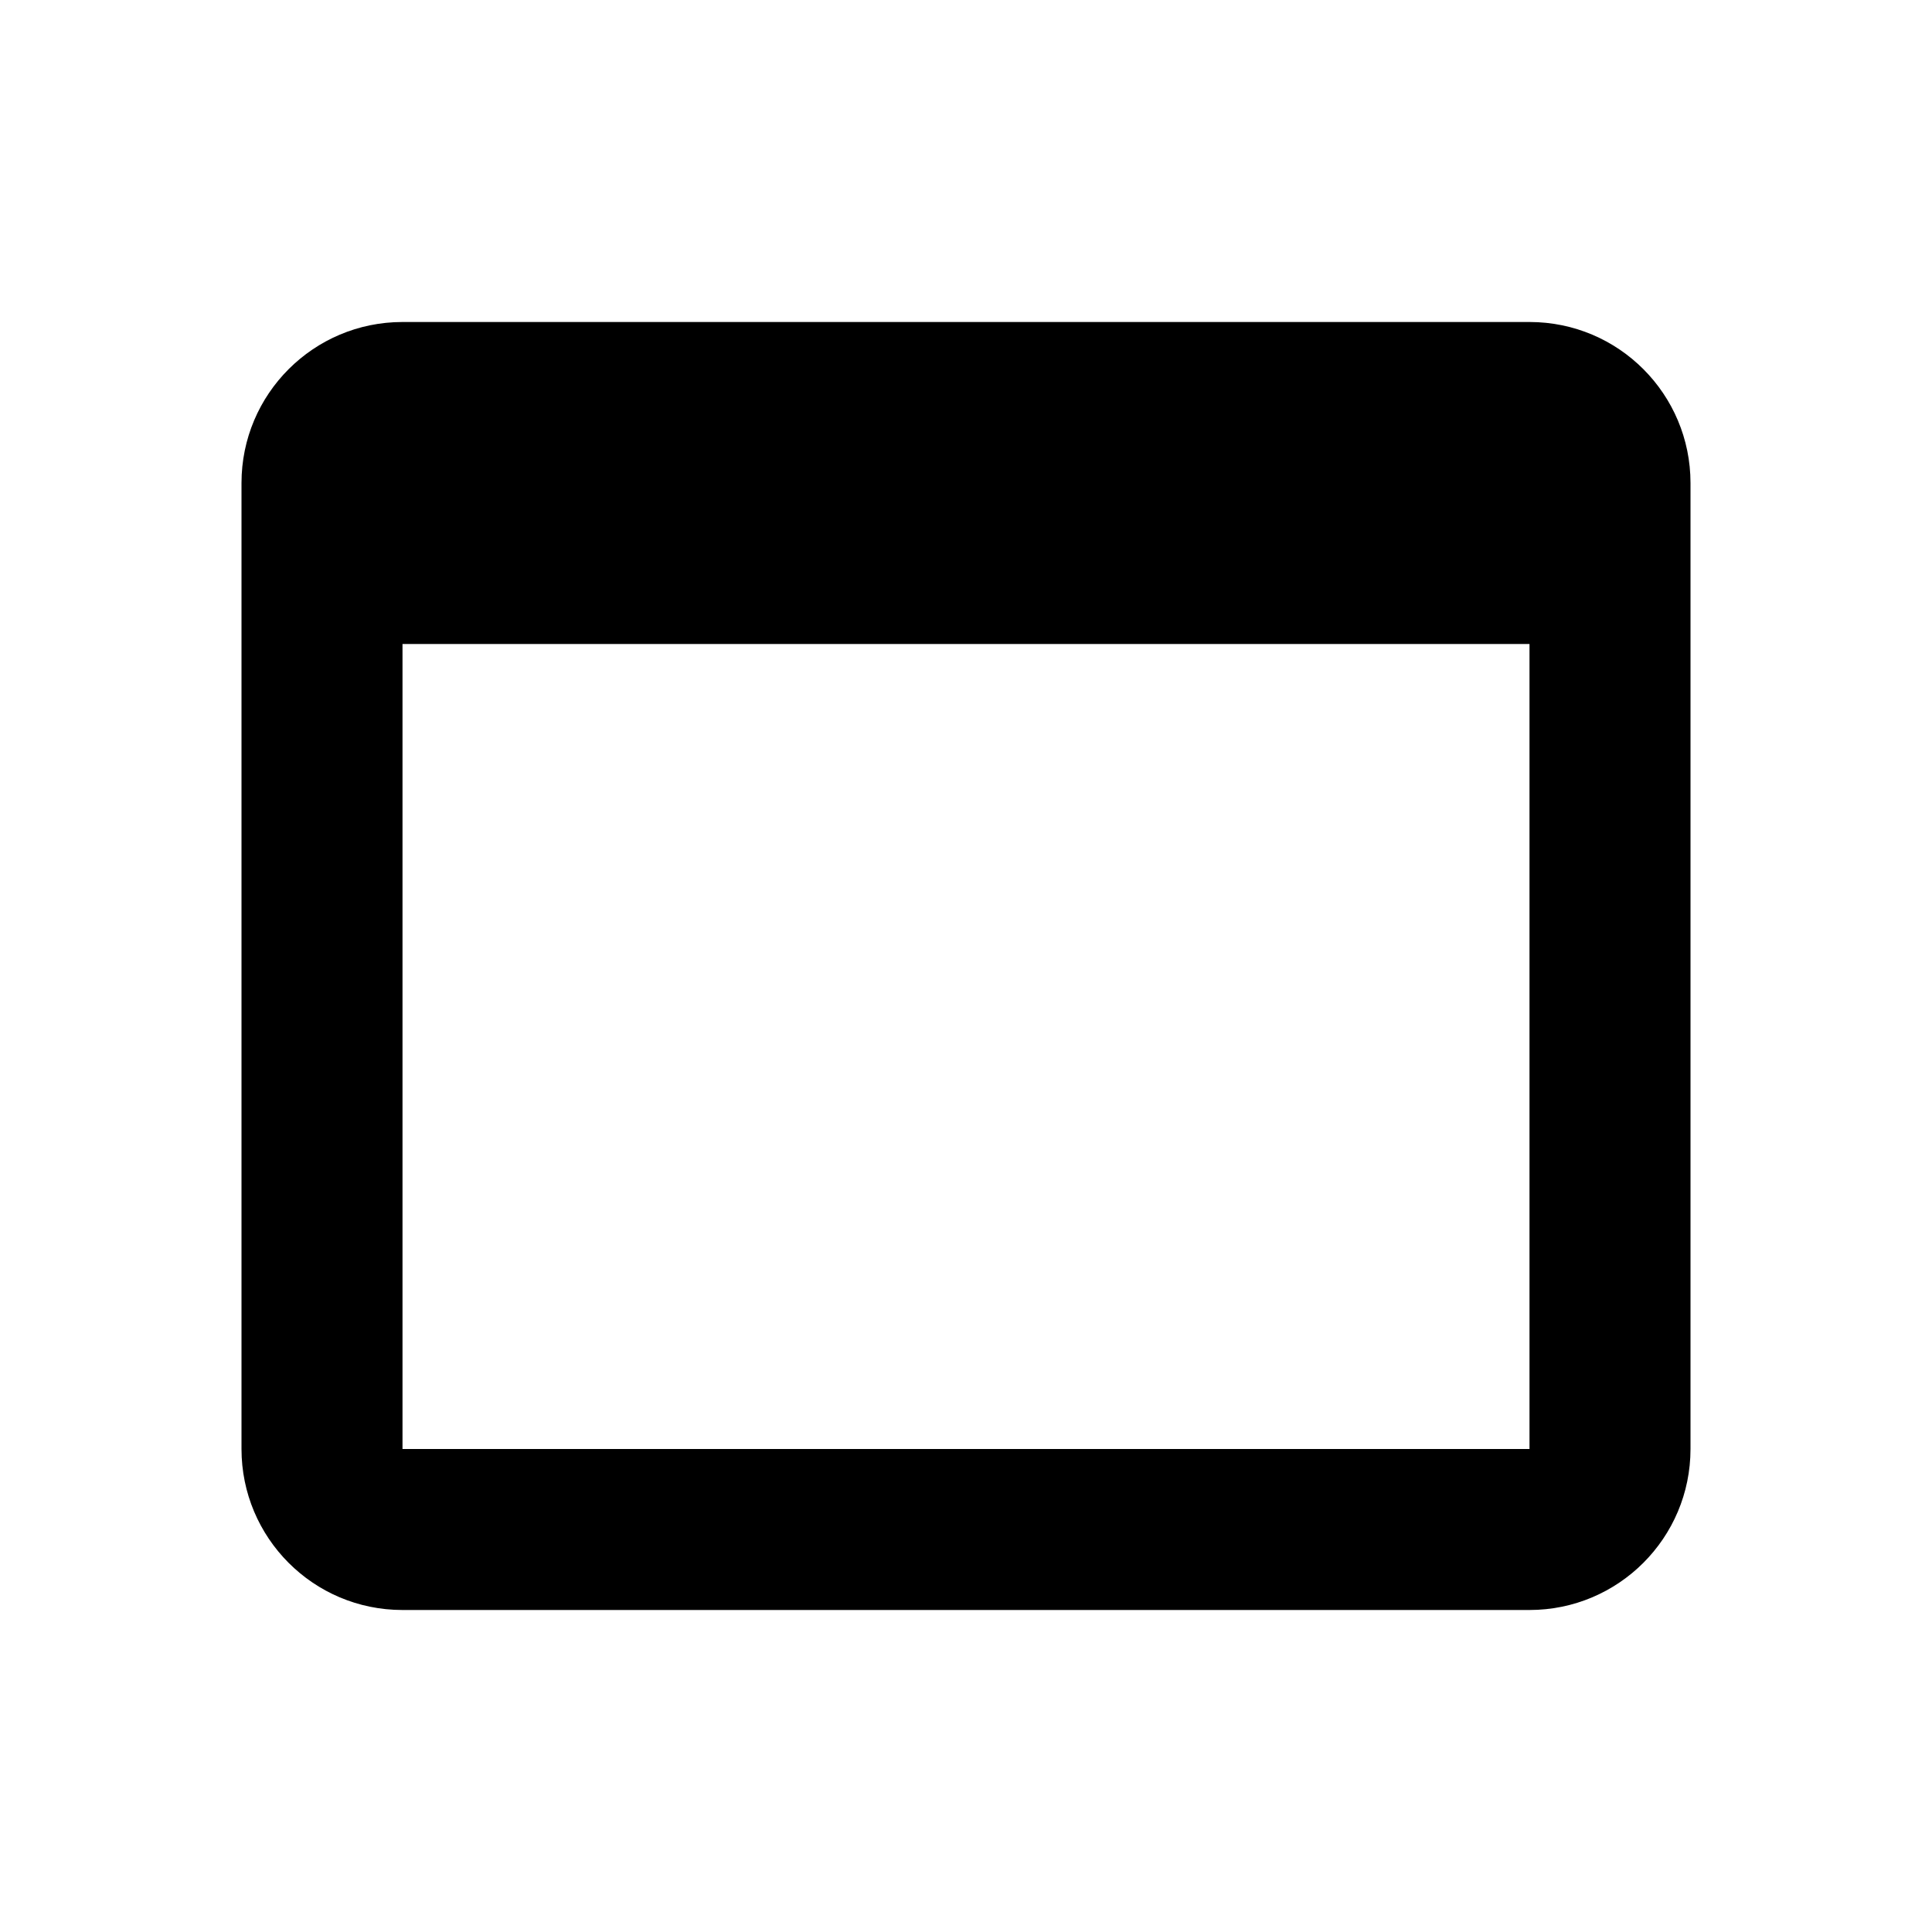
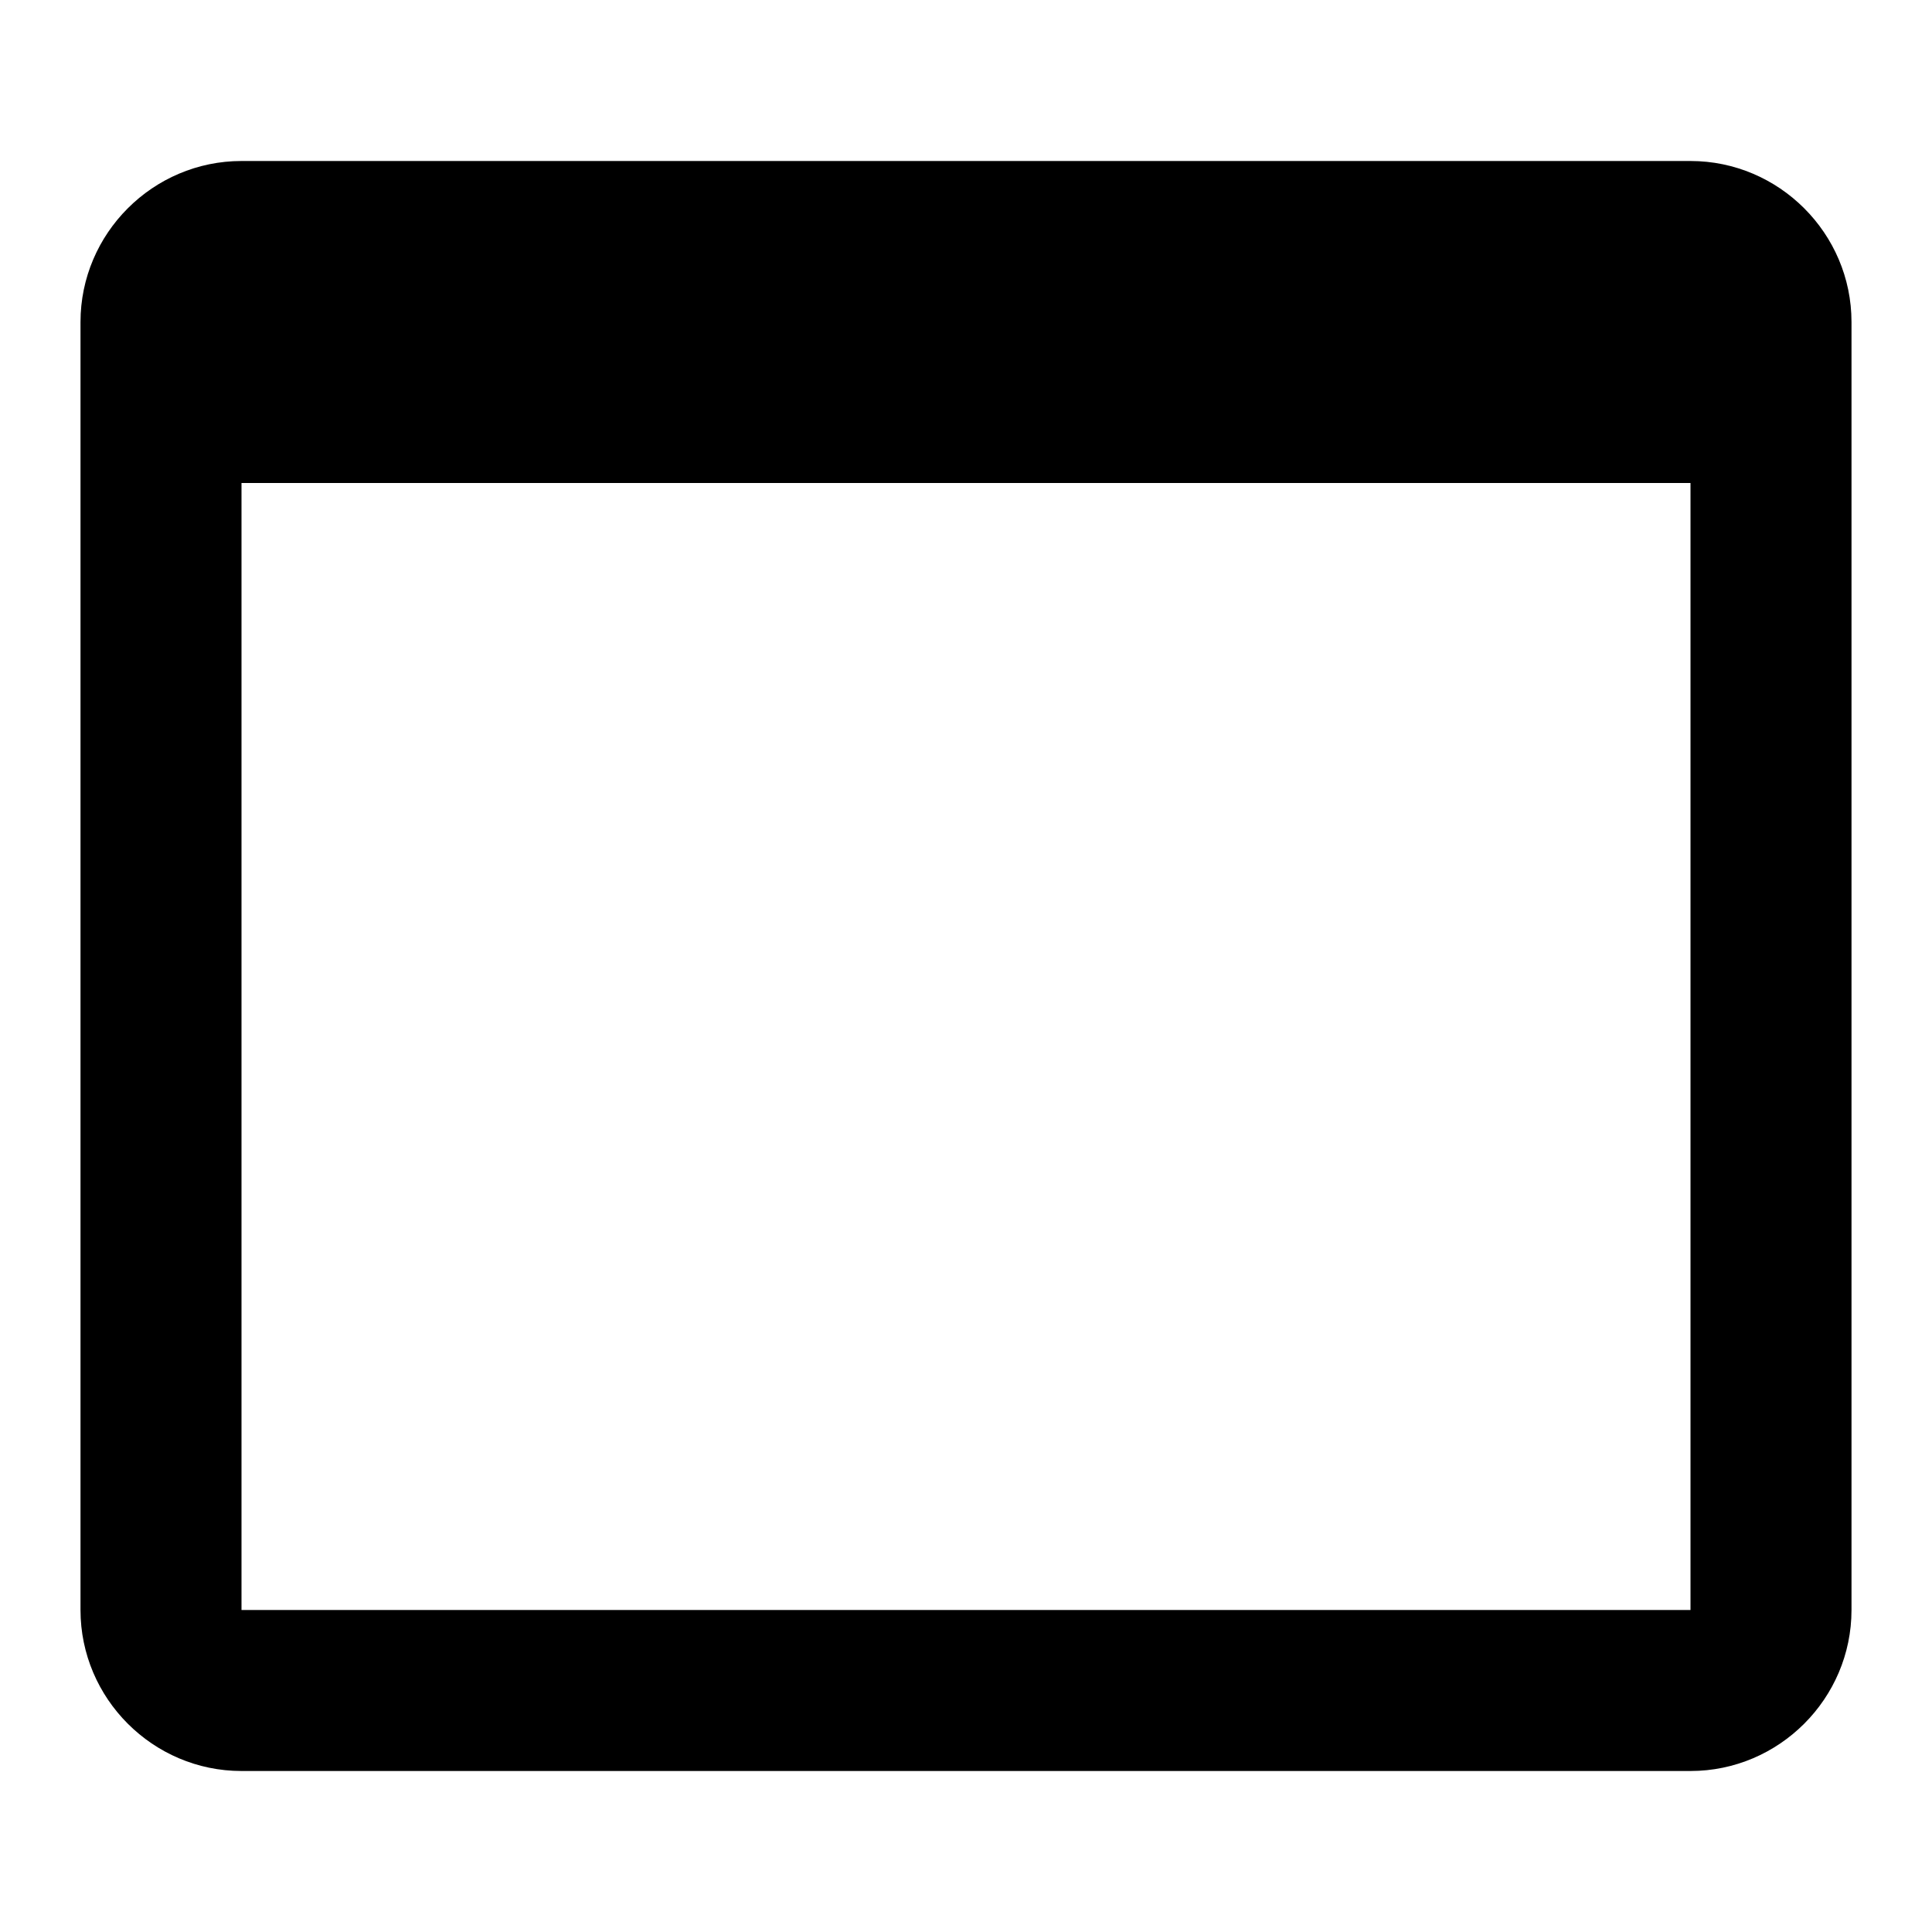
<svg xmlns="http://www.w3.org/2000/svg" version="1.1" id="mdi-application-outline" width="24" height="24" viewBox="0 0 24 24">
-   <path d="M19,4C20.11,4 21,4.9 21,6V18A2,2 0 0,1 19,20H5C3.89,20 3,19.1 3,18V6A2,2 0 0,1 5,4H19M19,18V8H5V18H19Z" />
+   <path d="M21 2H3C1.9 2 1 2.9 1 4V20C1 21.1 1.9 22 3 22H21C22.1 22 23 21.1 23 20V4C23 2.9 22.1 2 21 2M21 20H3V6H21V20Z" />
</svg>
